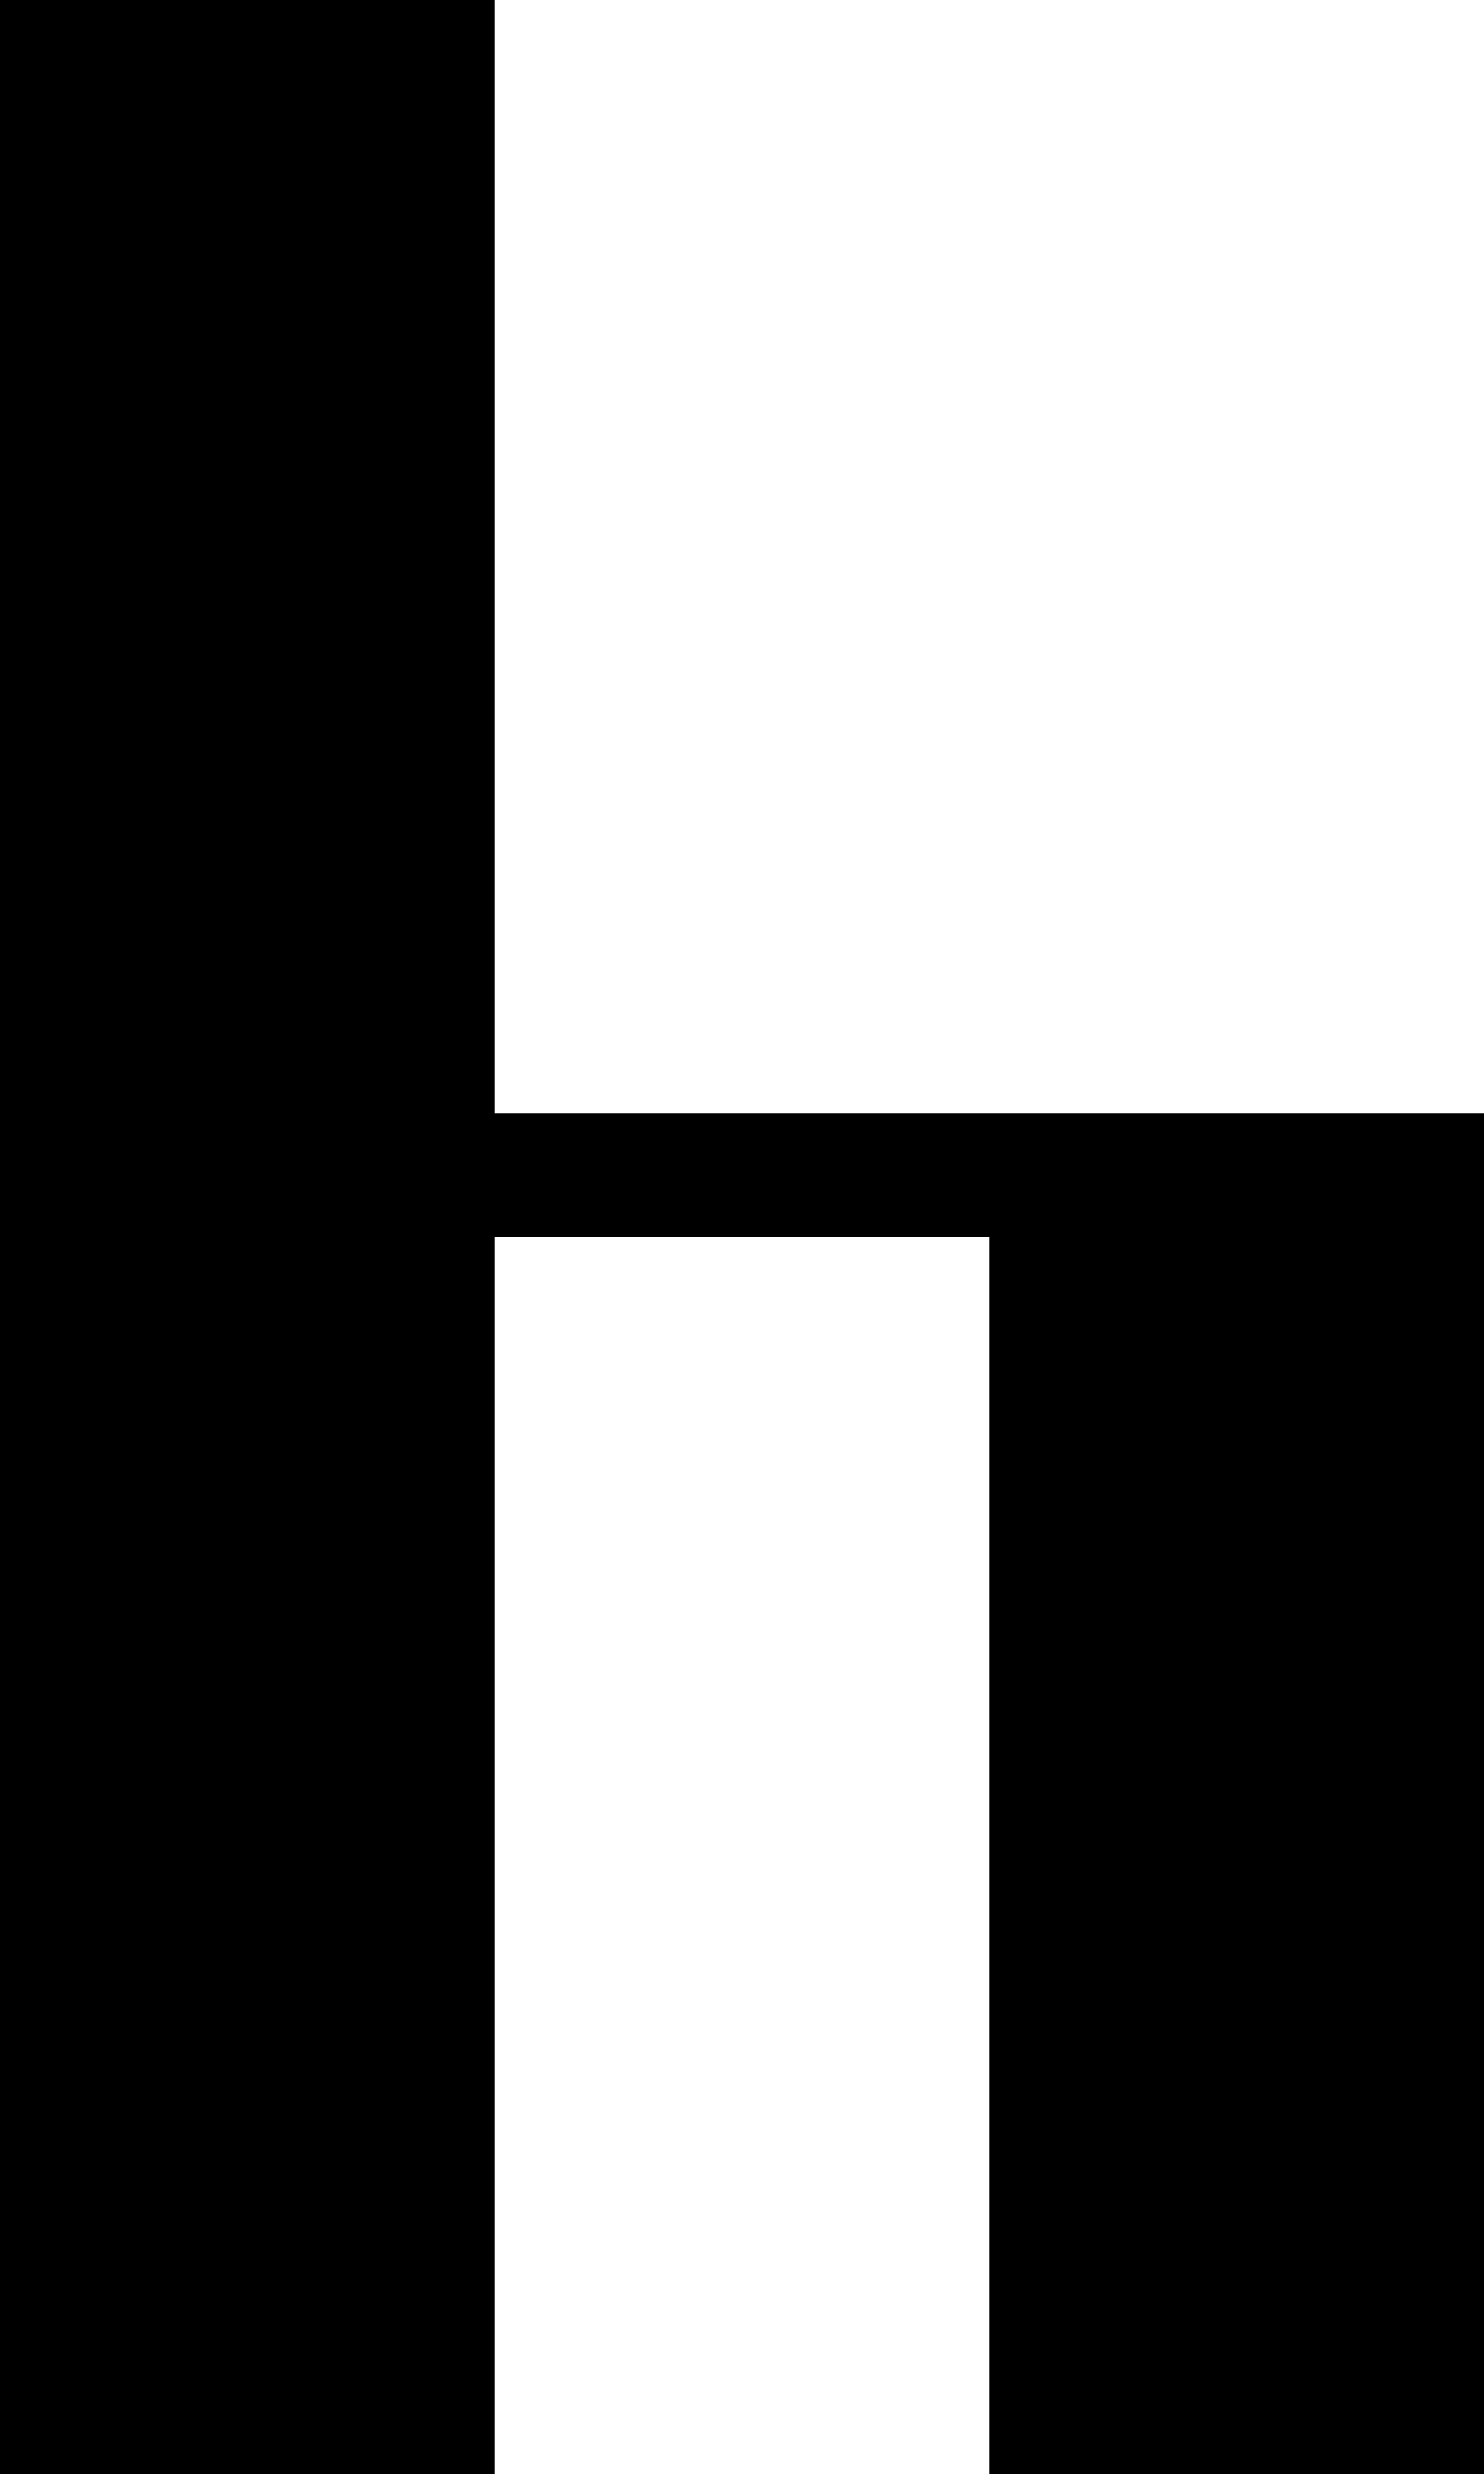
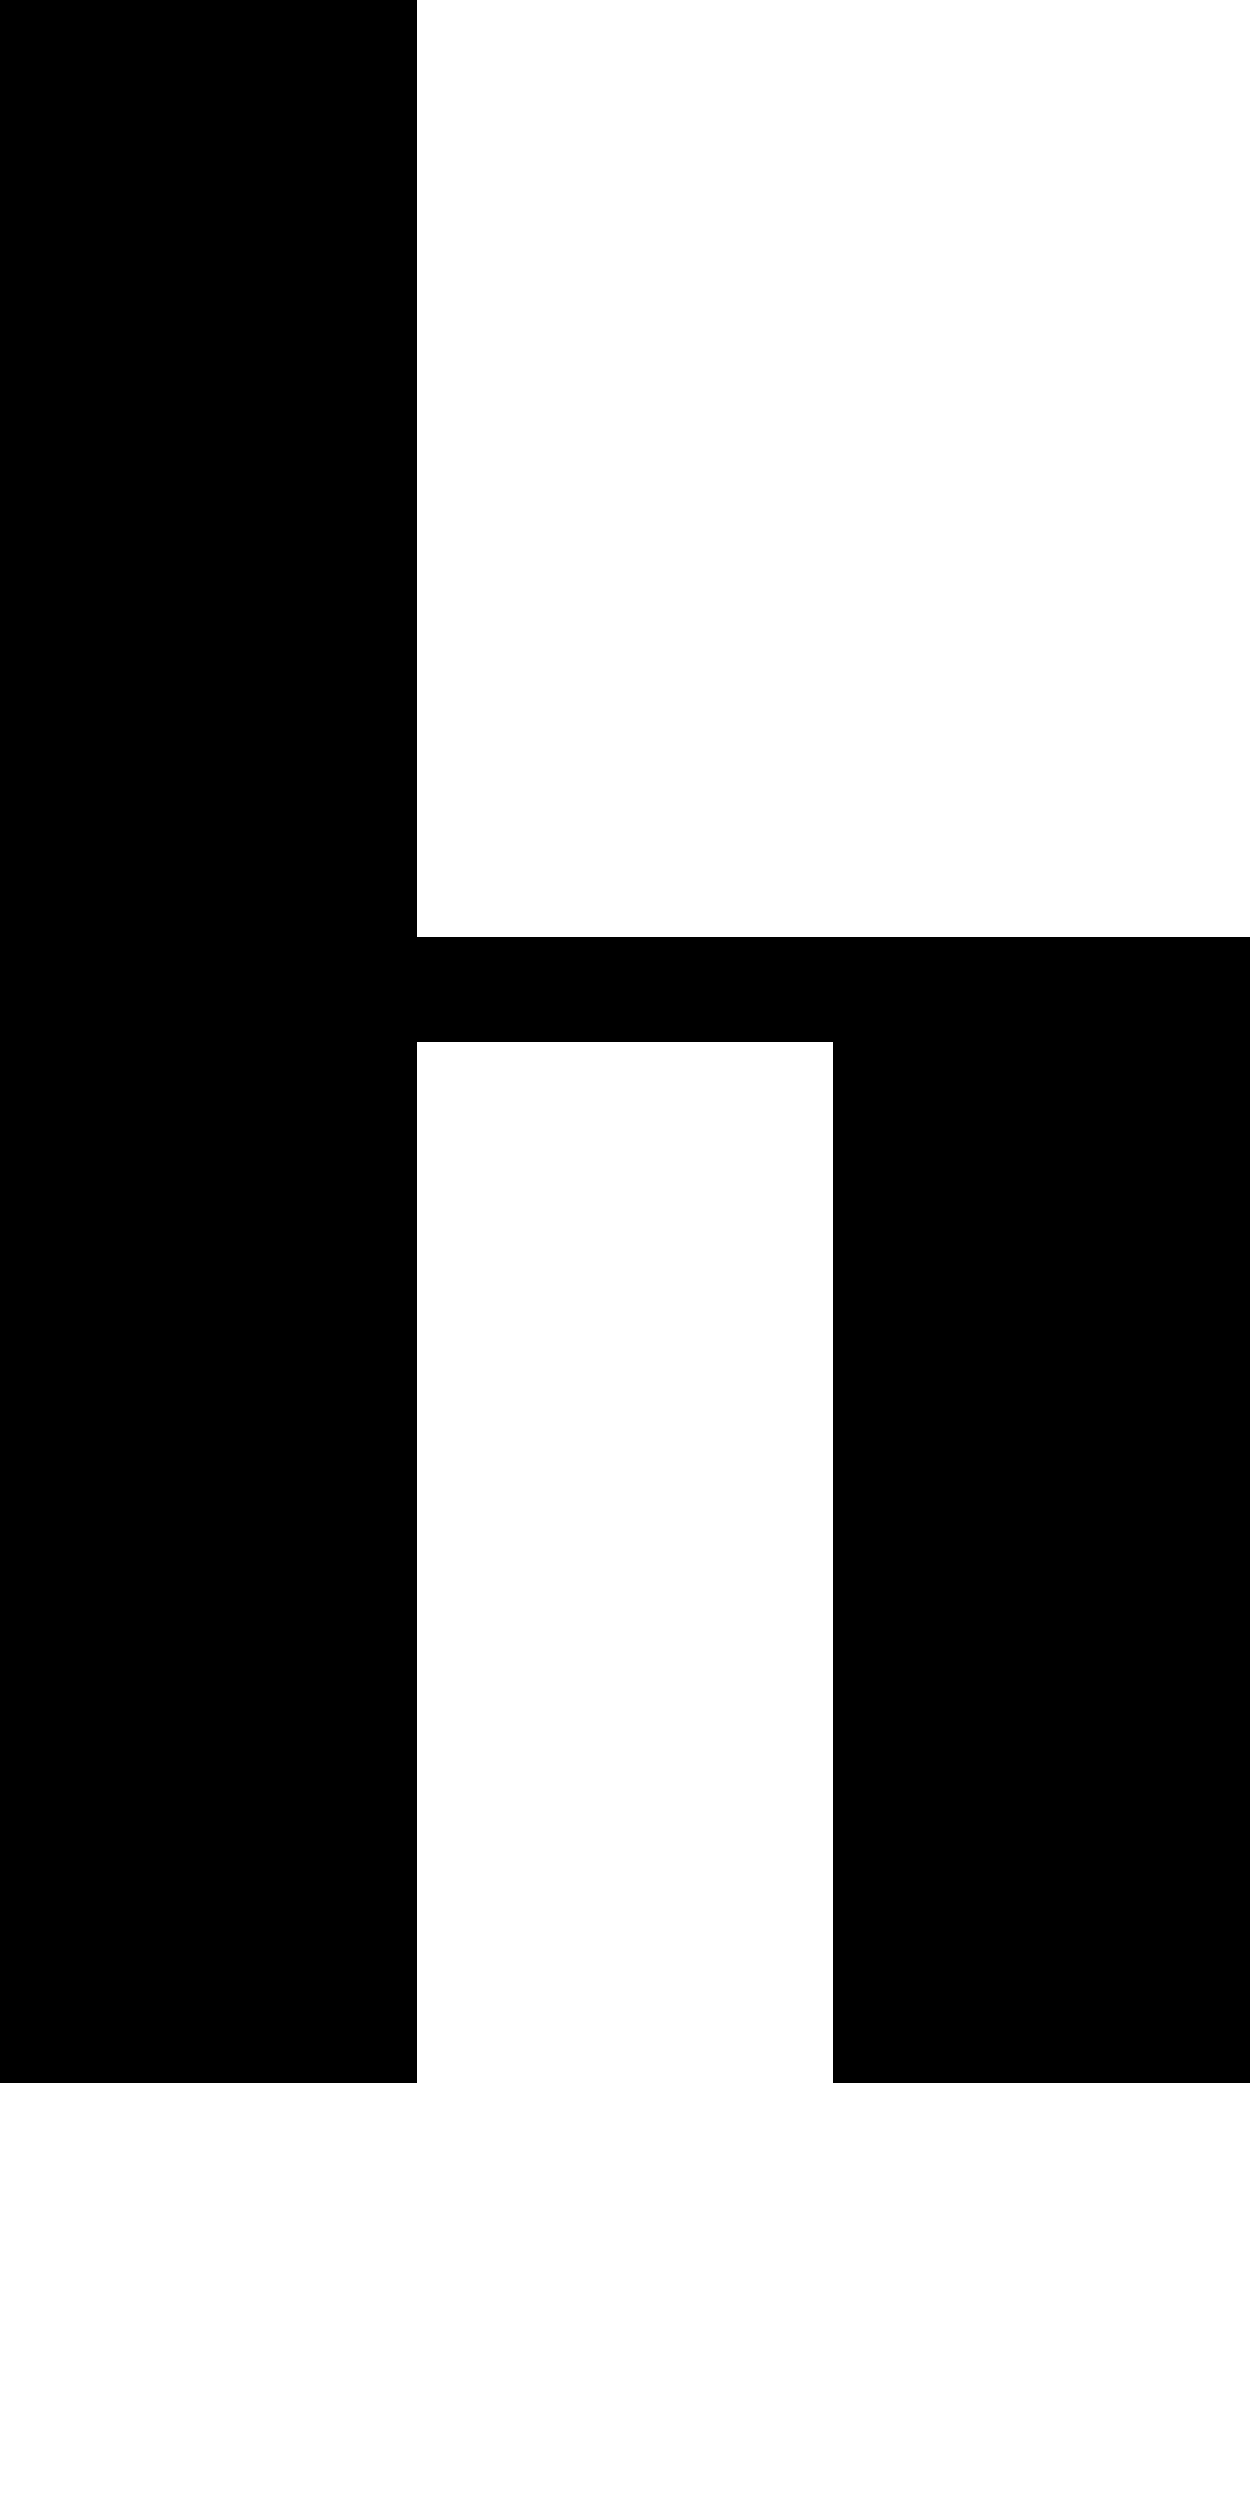
- <svg xmlns="http://www.w3.org/2000/svg" viewBox="0 0 12 20" shape-rendering="crispEdges">
+ <svg xmlns="http://www.w3.org/2000/svg" viewBox="0 0 12 24" shape-rendering="crispEdges">
  <g>
    <polygon class="h" points="0,0 4,0 4,20 0,20" />
    <polygon class="h" points="0,9 12,9 12,10 0,10" />
    <polygon class="h" points="8,10 12,10 12,20 8,20" />
  </g>
</svg>
